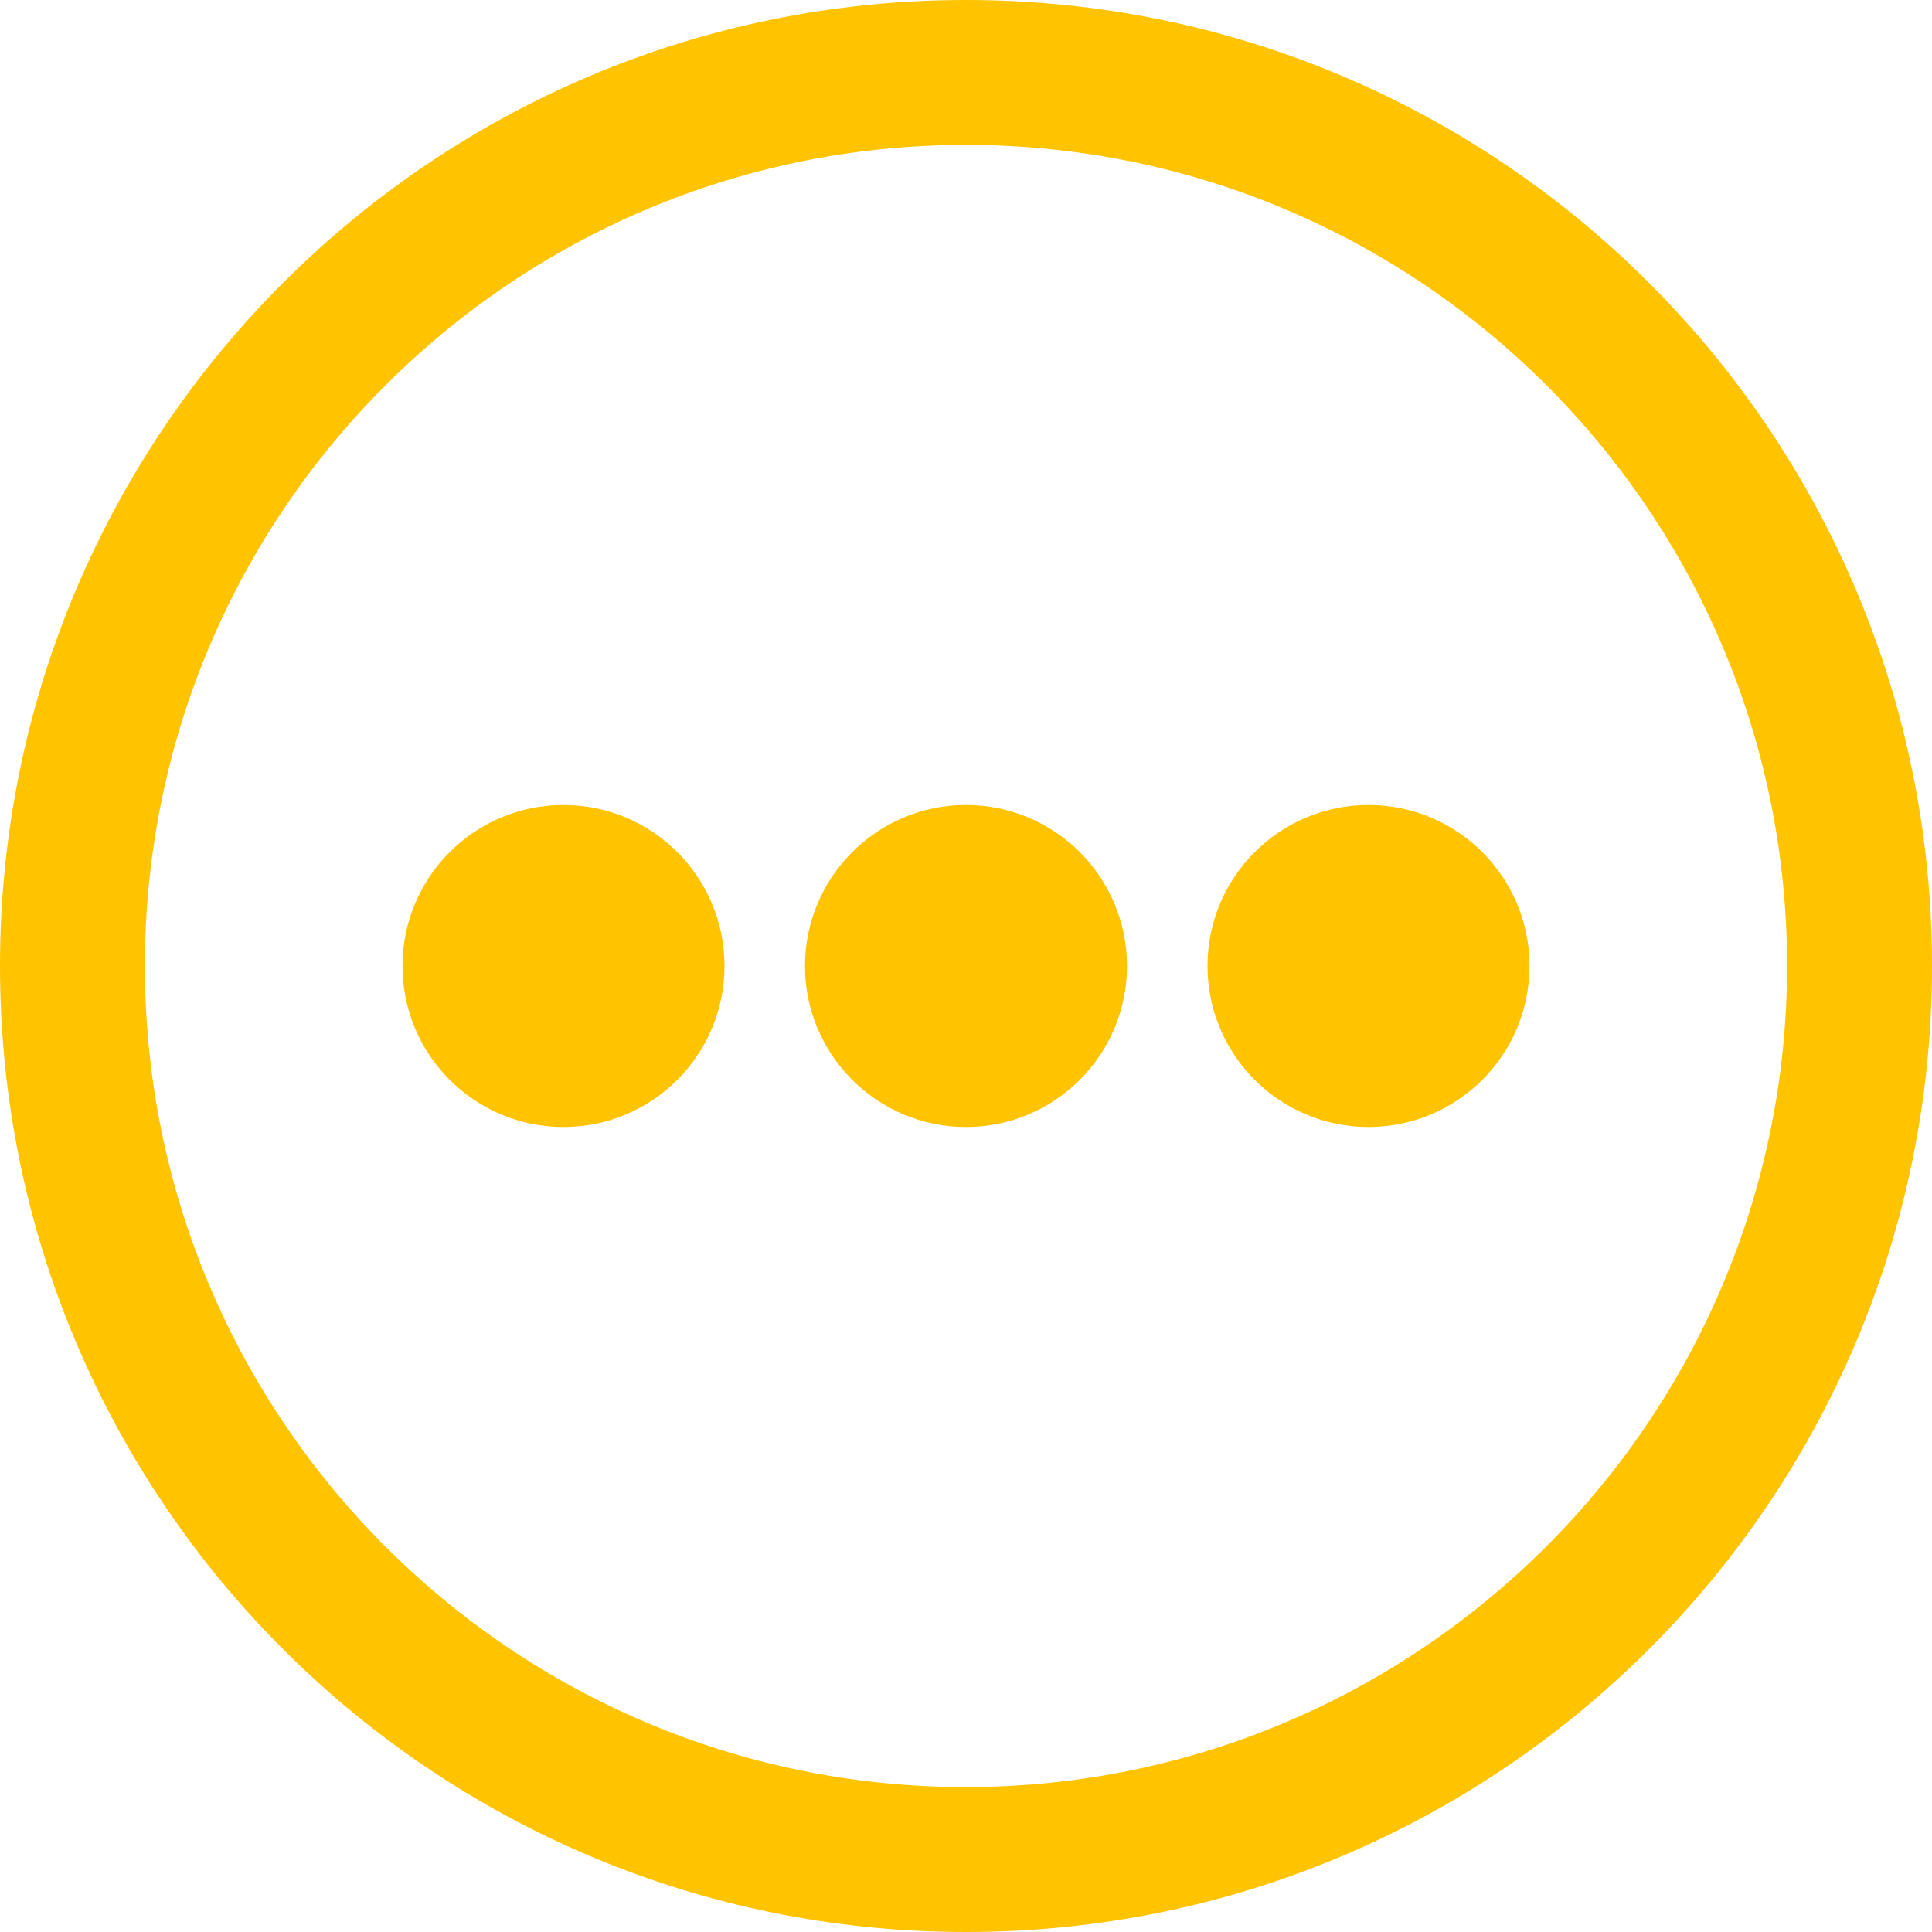
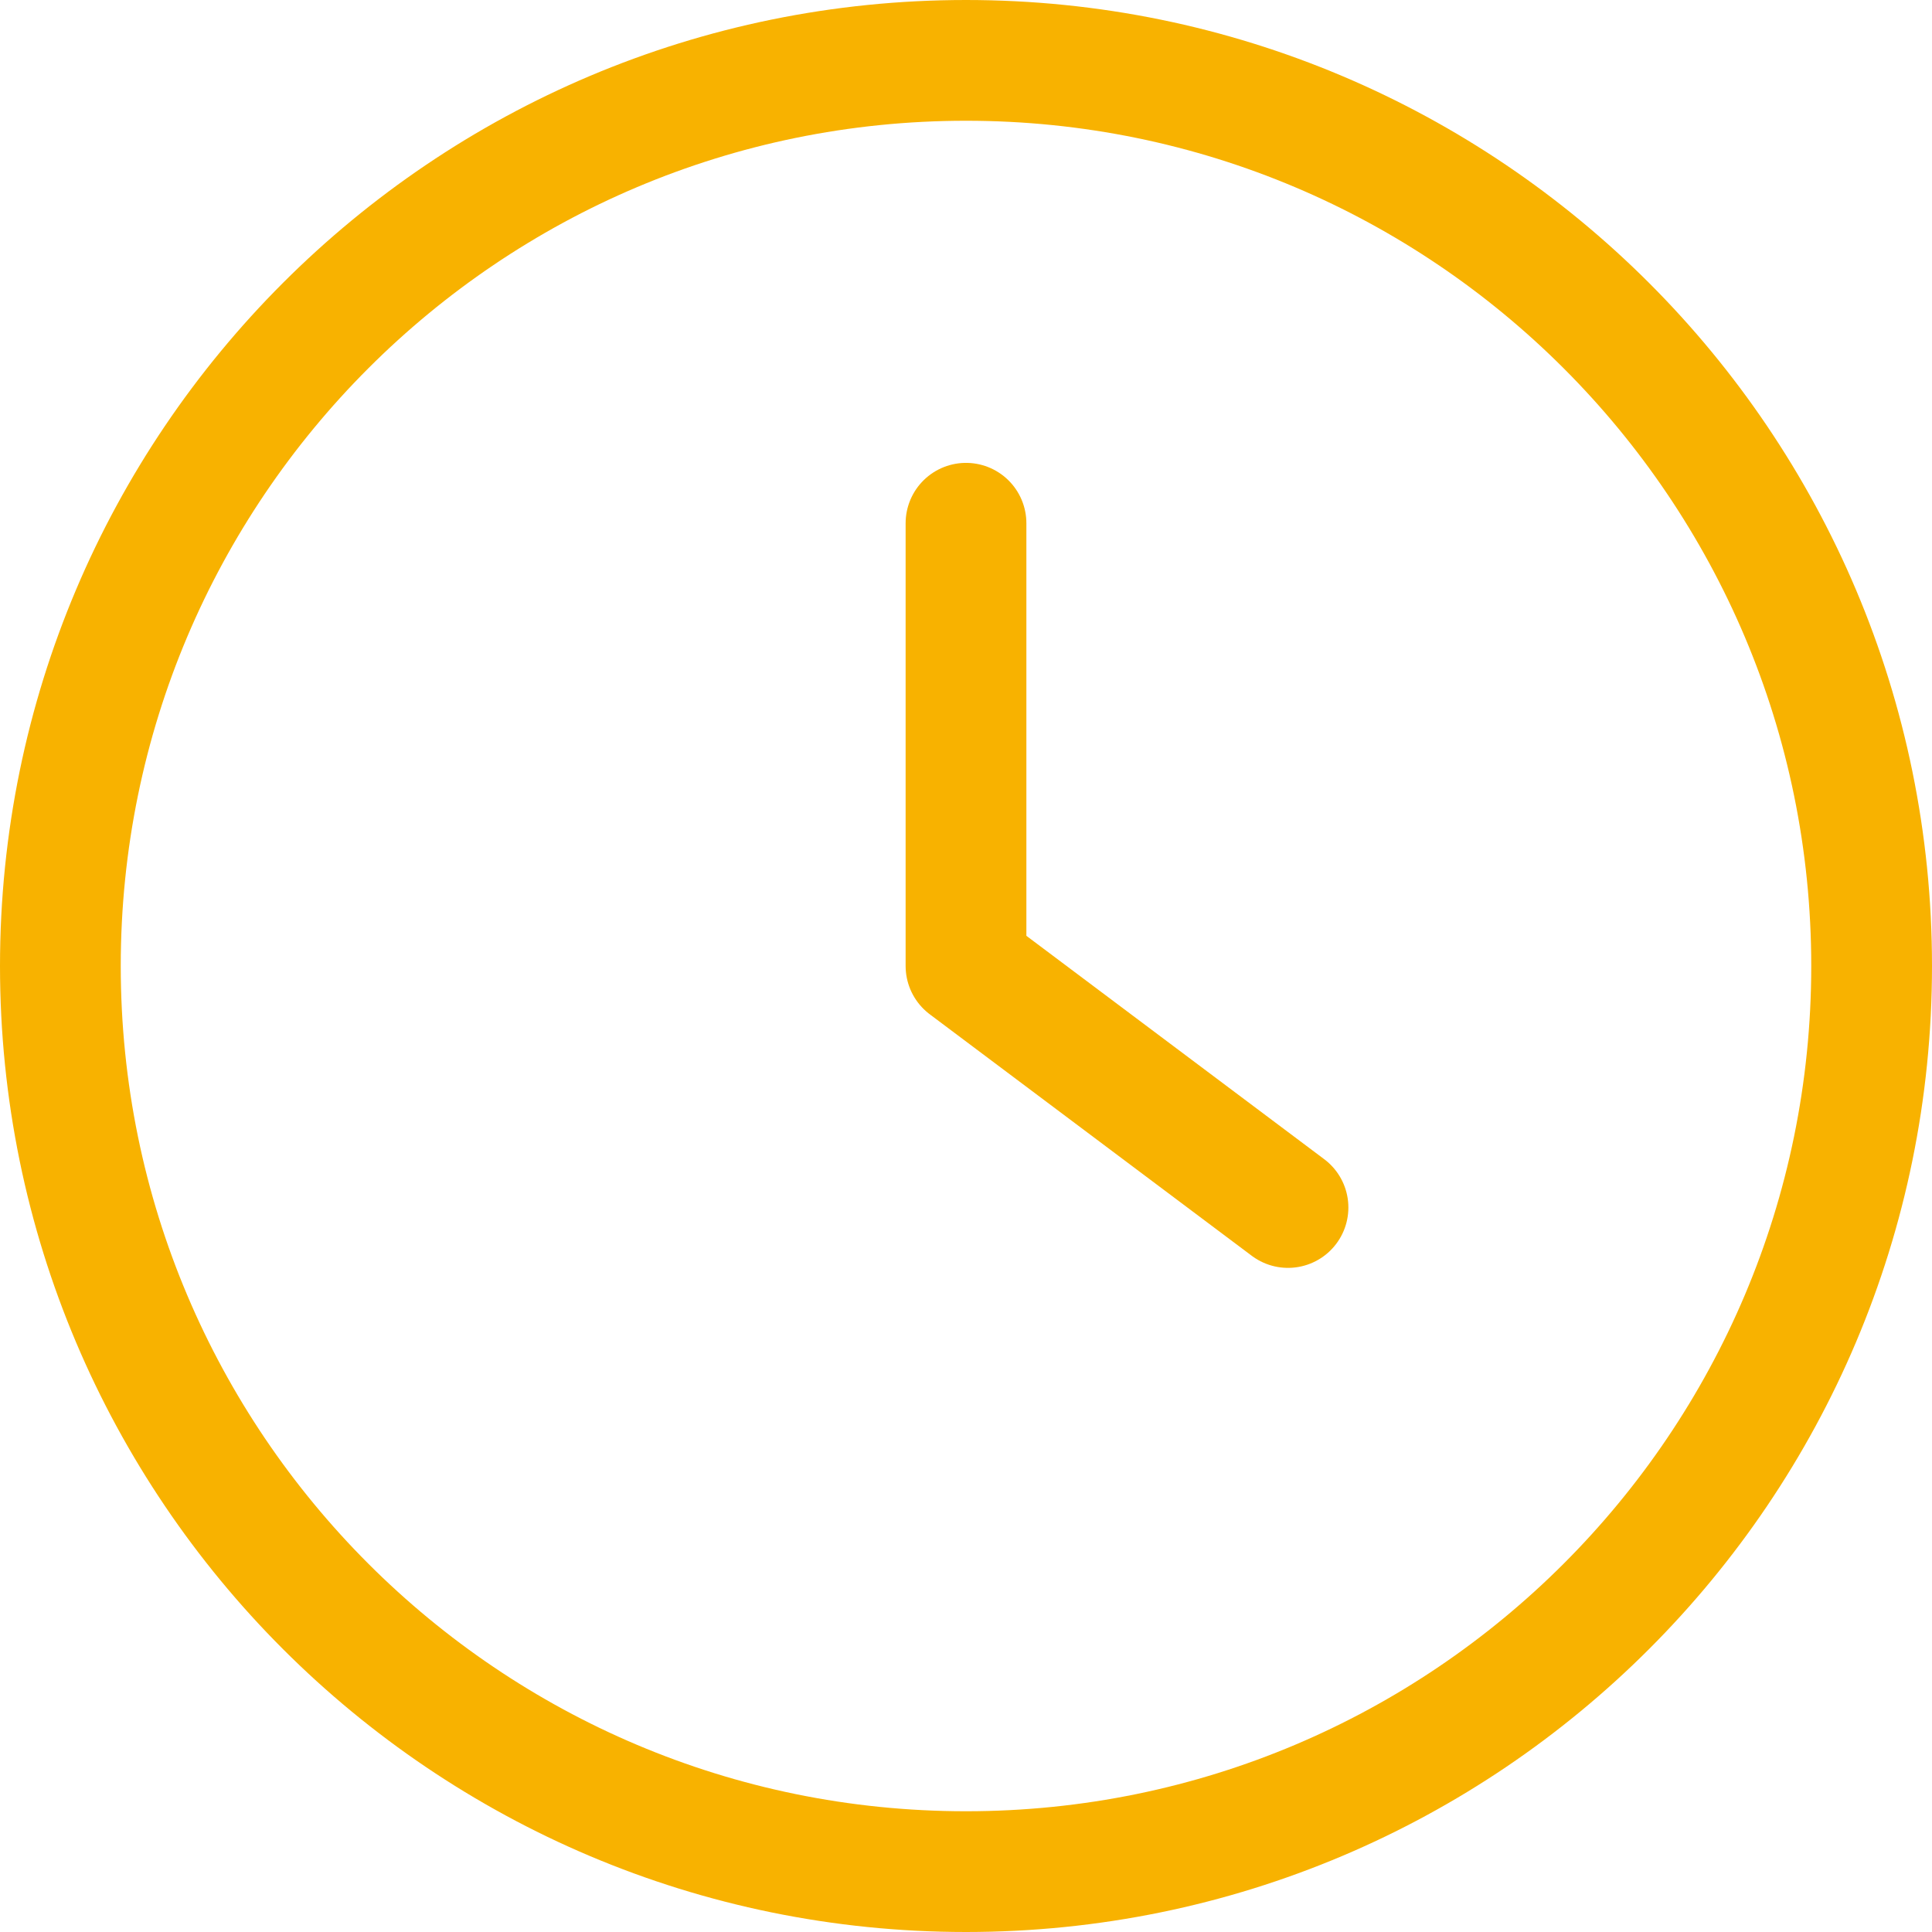
<svg xmlns="http://www.w3.org/2000/svg" width="24" height="24" viewBox="0 0 24 24" fill="none">
-   <path fill-rule="evenodd" clip-rule="evenodd" d="M12 22.2C6.367 22.2 1.8 17.633 1.8 12C1.8 6.367 6.367 1.8 12 1.8C17.633 1.8 22.2 6.367 22.2 12C22.195 17.631 17.631 22.195 12 22.2ZM12 0C5.373 0 0 5.373 0 12C0 18.628 5.373 24 12 24C18.628 24 24 18.628 24 12C24 5.373 18.628 0 12 0Z" fill="#FFC300" />
-   <path fill-rule="evenodd" clip-rule="evenodd" d="M7 10C8.105 10 9 10.896 9 12C9 13.104 8.105 14 7 14C5.895 14 5 13.104 5 12C5 10.896 5.895 10 7 10Z" fill="#FFC300" />
-   <path fill-rule="evenodd" clip-rule="evenodd" d="M12 10C13.104 10 14 10.896 14 12C14 13.104 13.104 14 12 14C10.896 14 10 13.104 10 12C10 10.896 10.896 10 12 10Z" fill="#FFC300" />
-   <path fill-rule="evenodd" clip-rule="evenodd" d="M17 10C18.105 10 19 10.896 19 12C19 13.104 18.105 14 17 14C15.896 14 15 13.104 15 12C15 10.896 15.896 10 17 10Z" fill="#FFC300" />
+   <circle cx="12" cy="12" r="11.25" stroke="#F8B200" stroke-width="1.5" />
+   <path d="M12 6.5V12L16 15" stroke="#F8B200" stroke-width="1.5" stroke-linecap="round" stroke-linejoin="round" />
</svg>
